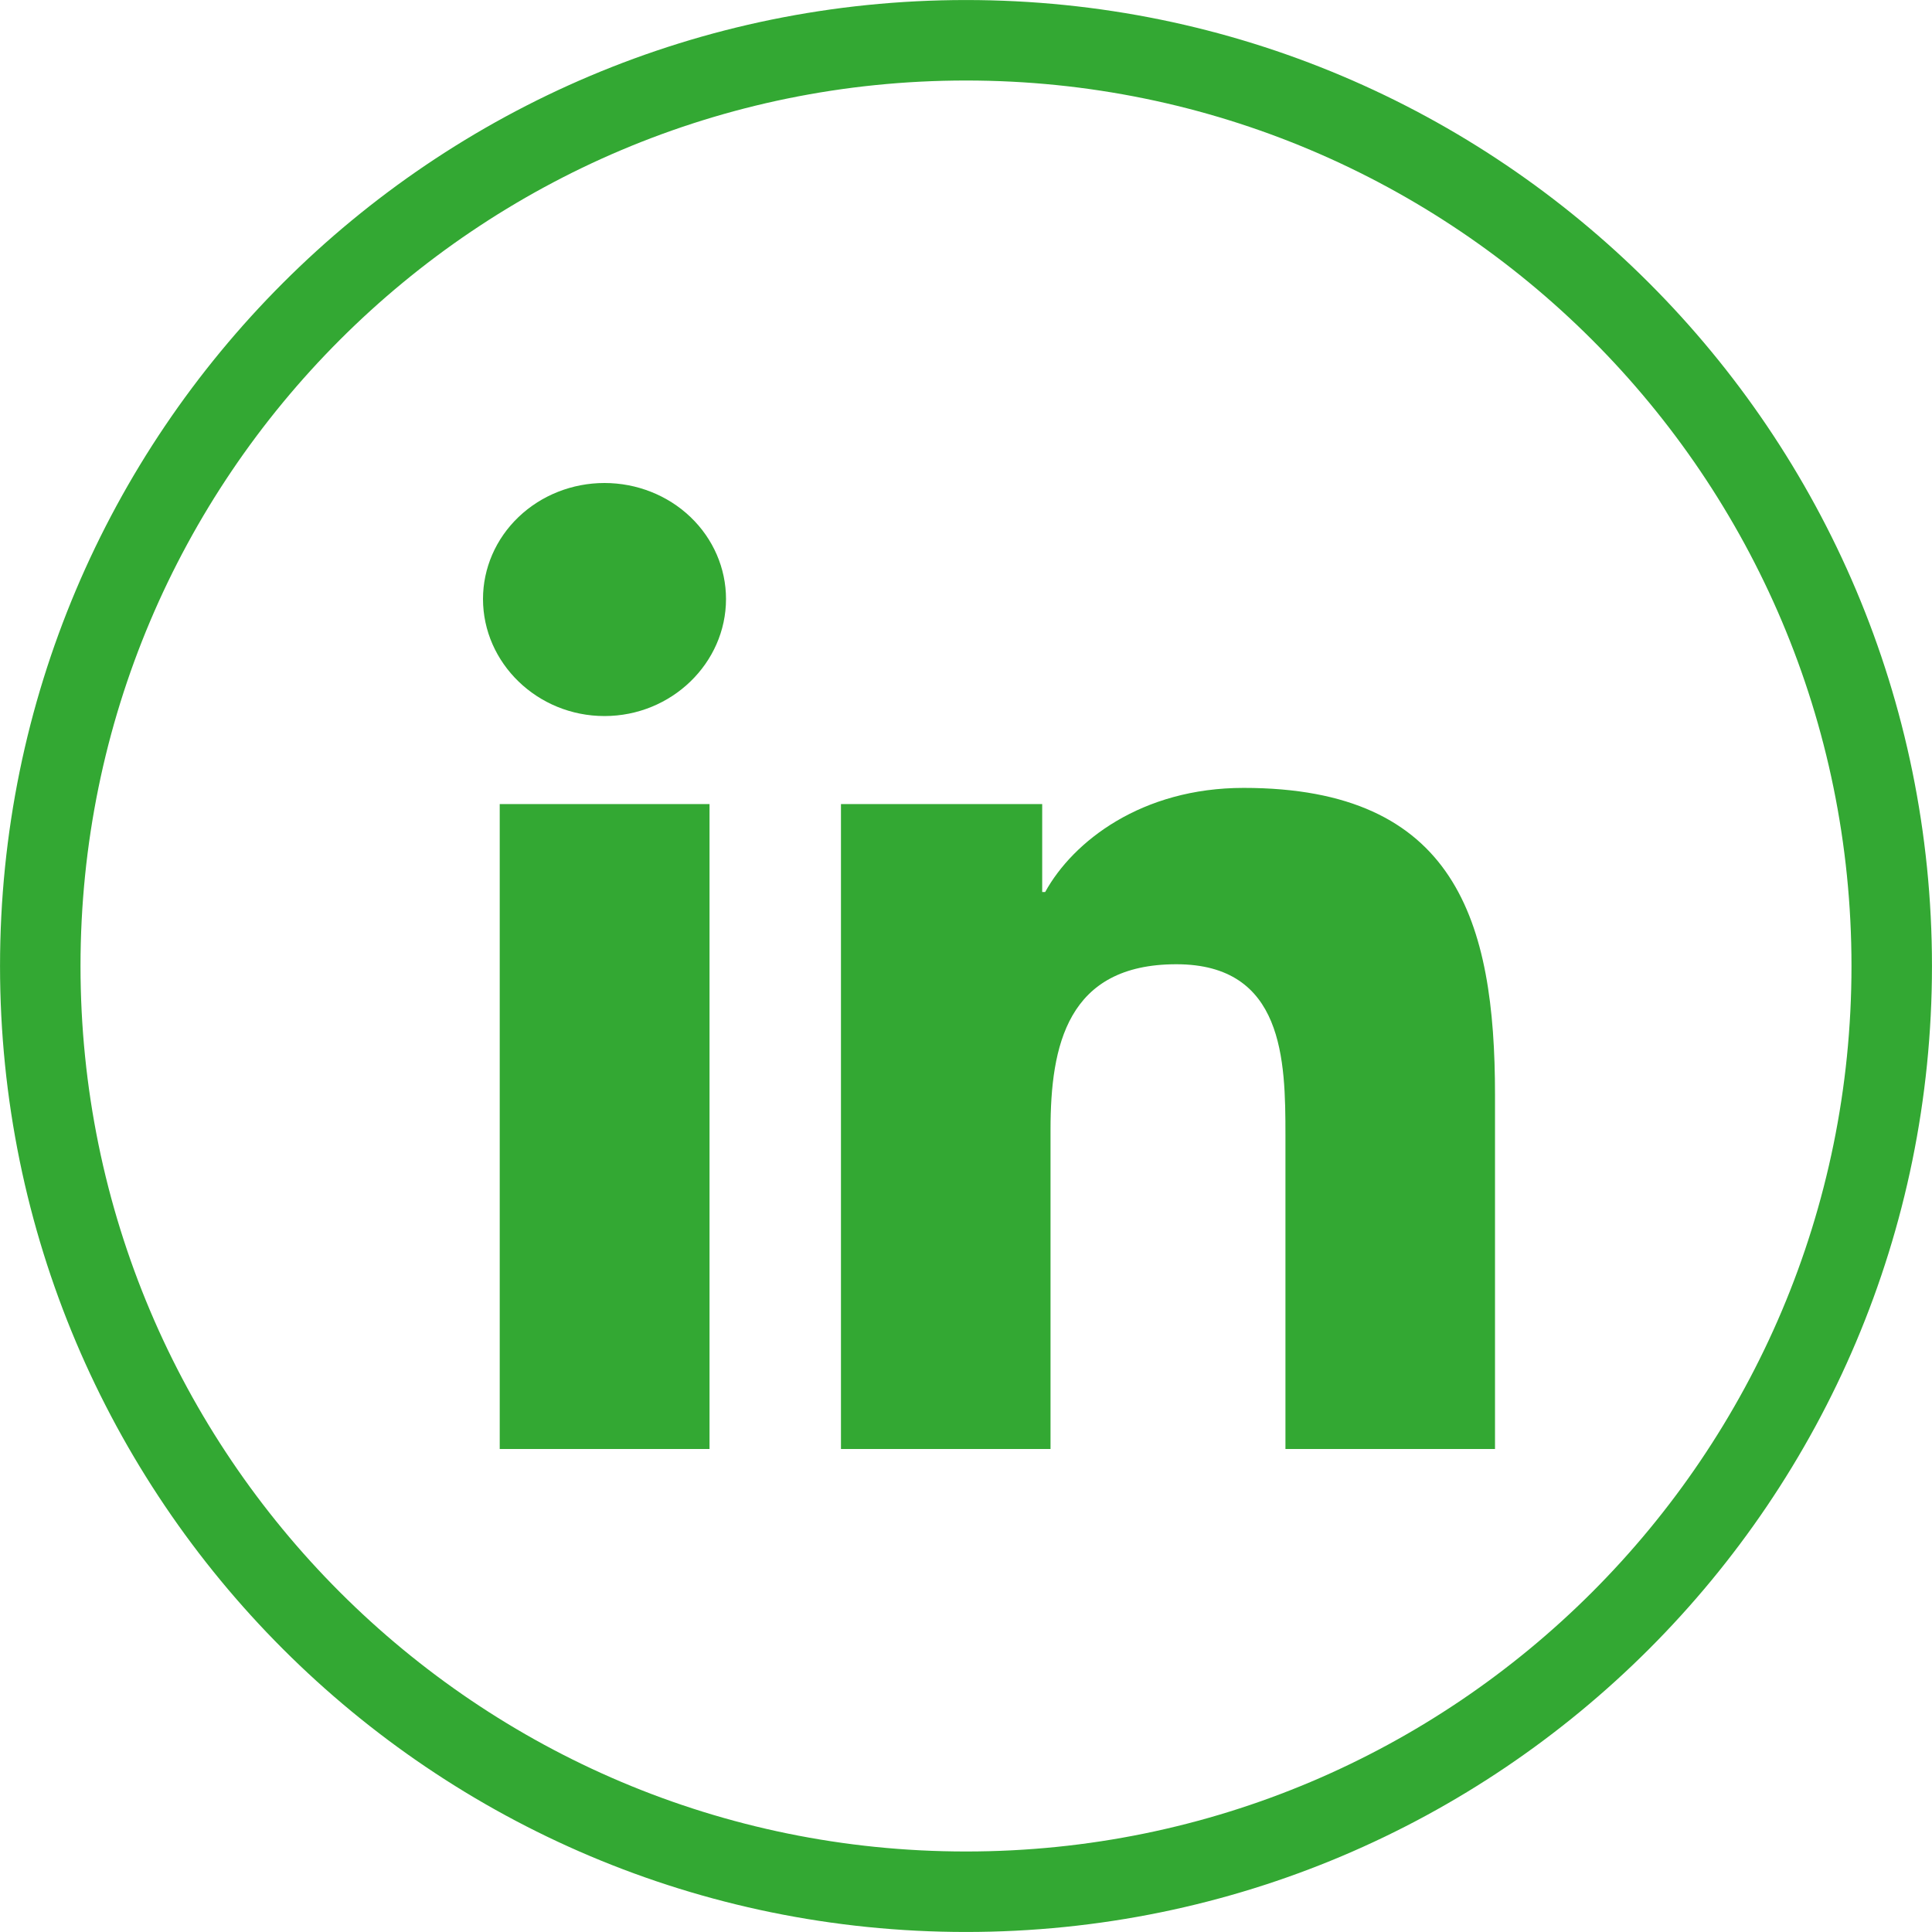
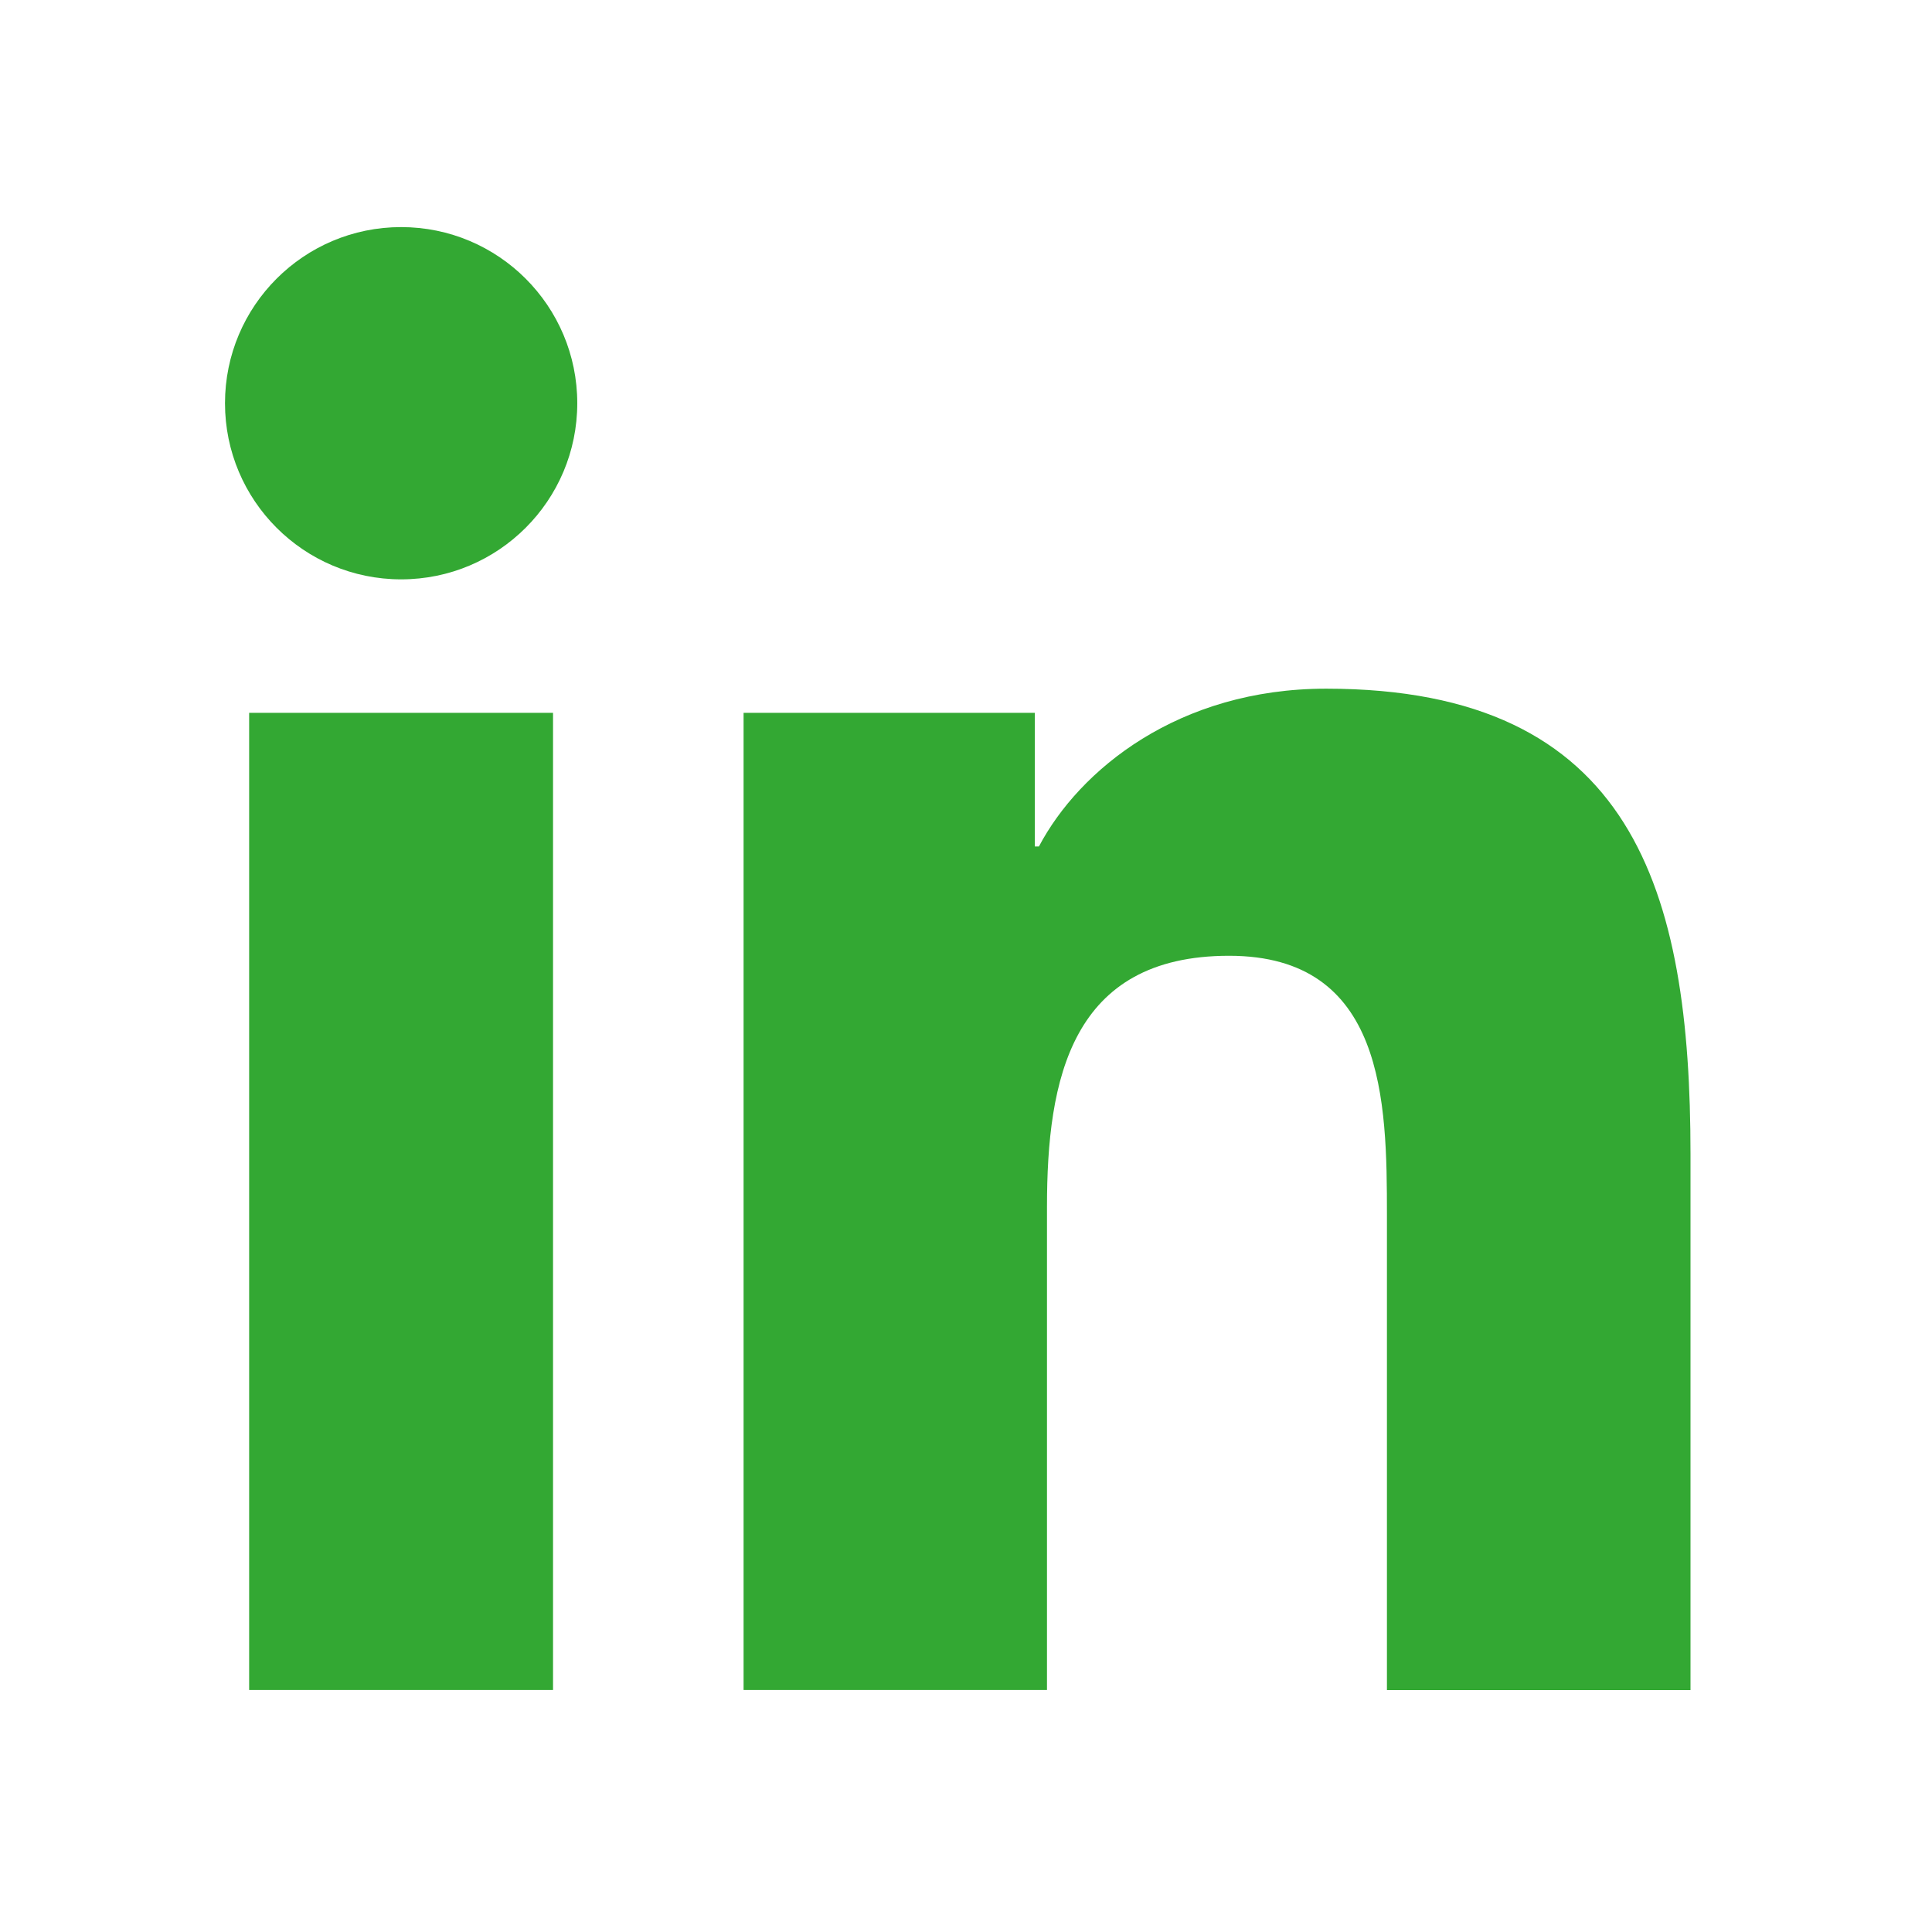
- <svg xmlns="http://www.w3.org/2000/svg" width="32" height="32" viewBox="0 0 32 32" fill="none">
-   <circle cx="16" cy="16" r="15.333" stroke="#33A833" stroke-width="1.333" />
-   <path d="M11.752 24H8.277V13.318H11.752V24ZM10.012 11.86C8.901 11.86 8 10.982 8 9.921C8 9.412 8.212 8.923 8.589 8.563C8.967 8.202 9.479 8 10.012 8C10.546 8 11.058 8.202 11.436 8.563C11.813 8.923 12.025 9.412 12.025 9.921C12.025 10.982 11.123 11.86 10.012 11.86ZM24.759 24H21.291V18.8C21.291 17.561 21.265 15.971 19.484 15.971C17.677 15.971 17.4 17.318 17.4 18.711V24H13.929V13.318H17.262V14.775H17.311C17.774 13.935 18.908 13.05 20.599 13.05C24.116 13.05 24.762 15.261 24.762 18.132V24H24.759Z" fill="#33A833" />
+ <svg xmlns="http://www.w3.org/2000/svg" width="24" height="24" fill="#33A833" viewBox="0 0 24 24">
+   <circle cx="4.983" cy="5.009" r="2.188" />
+   <path d="M9.237 8.855v12.139h3.769v-6.003c0-1.584.298-3.118 2.262-3.118 1.937 0 1.961 1.811 1.961 3.218v5.904H21v-6.657c0-3.27-.704-5.783-4.526-5.783-1.835 0-3.065 1.007-3.568 1.96h-.051v-1.66H9.237zm-6.142 0H6.87v12.139H3.095z" />
</svg>
